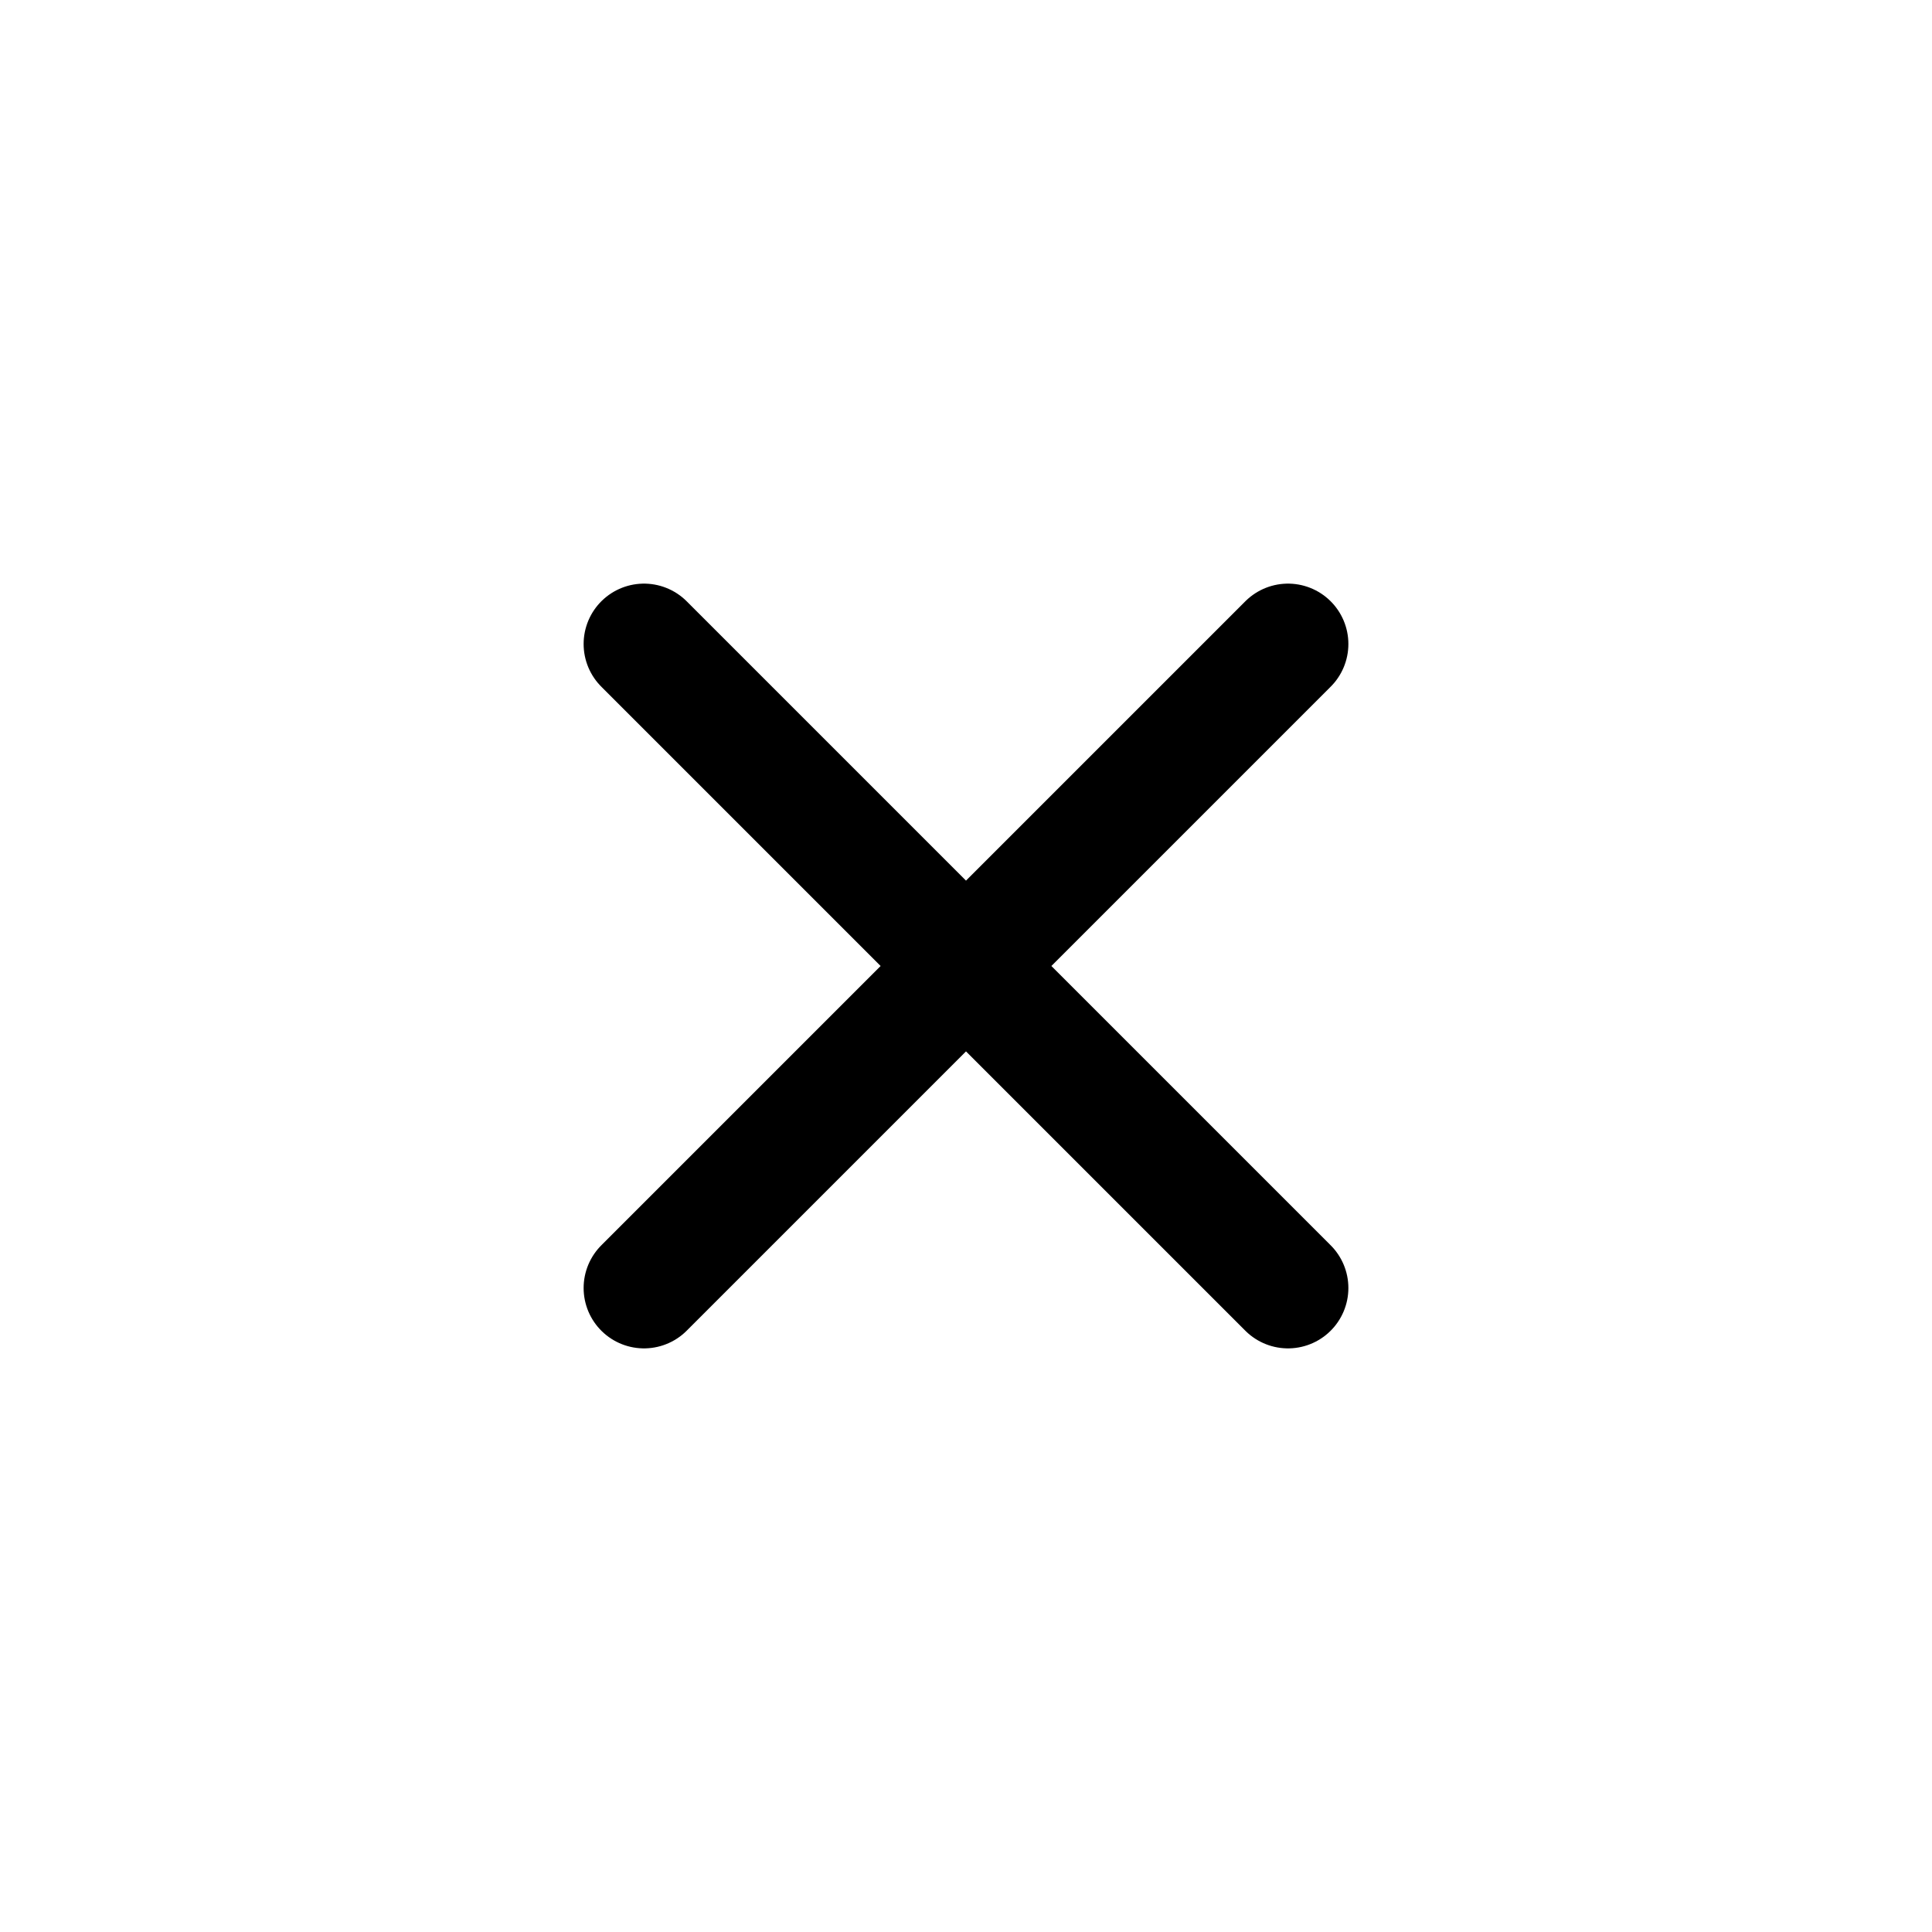
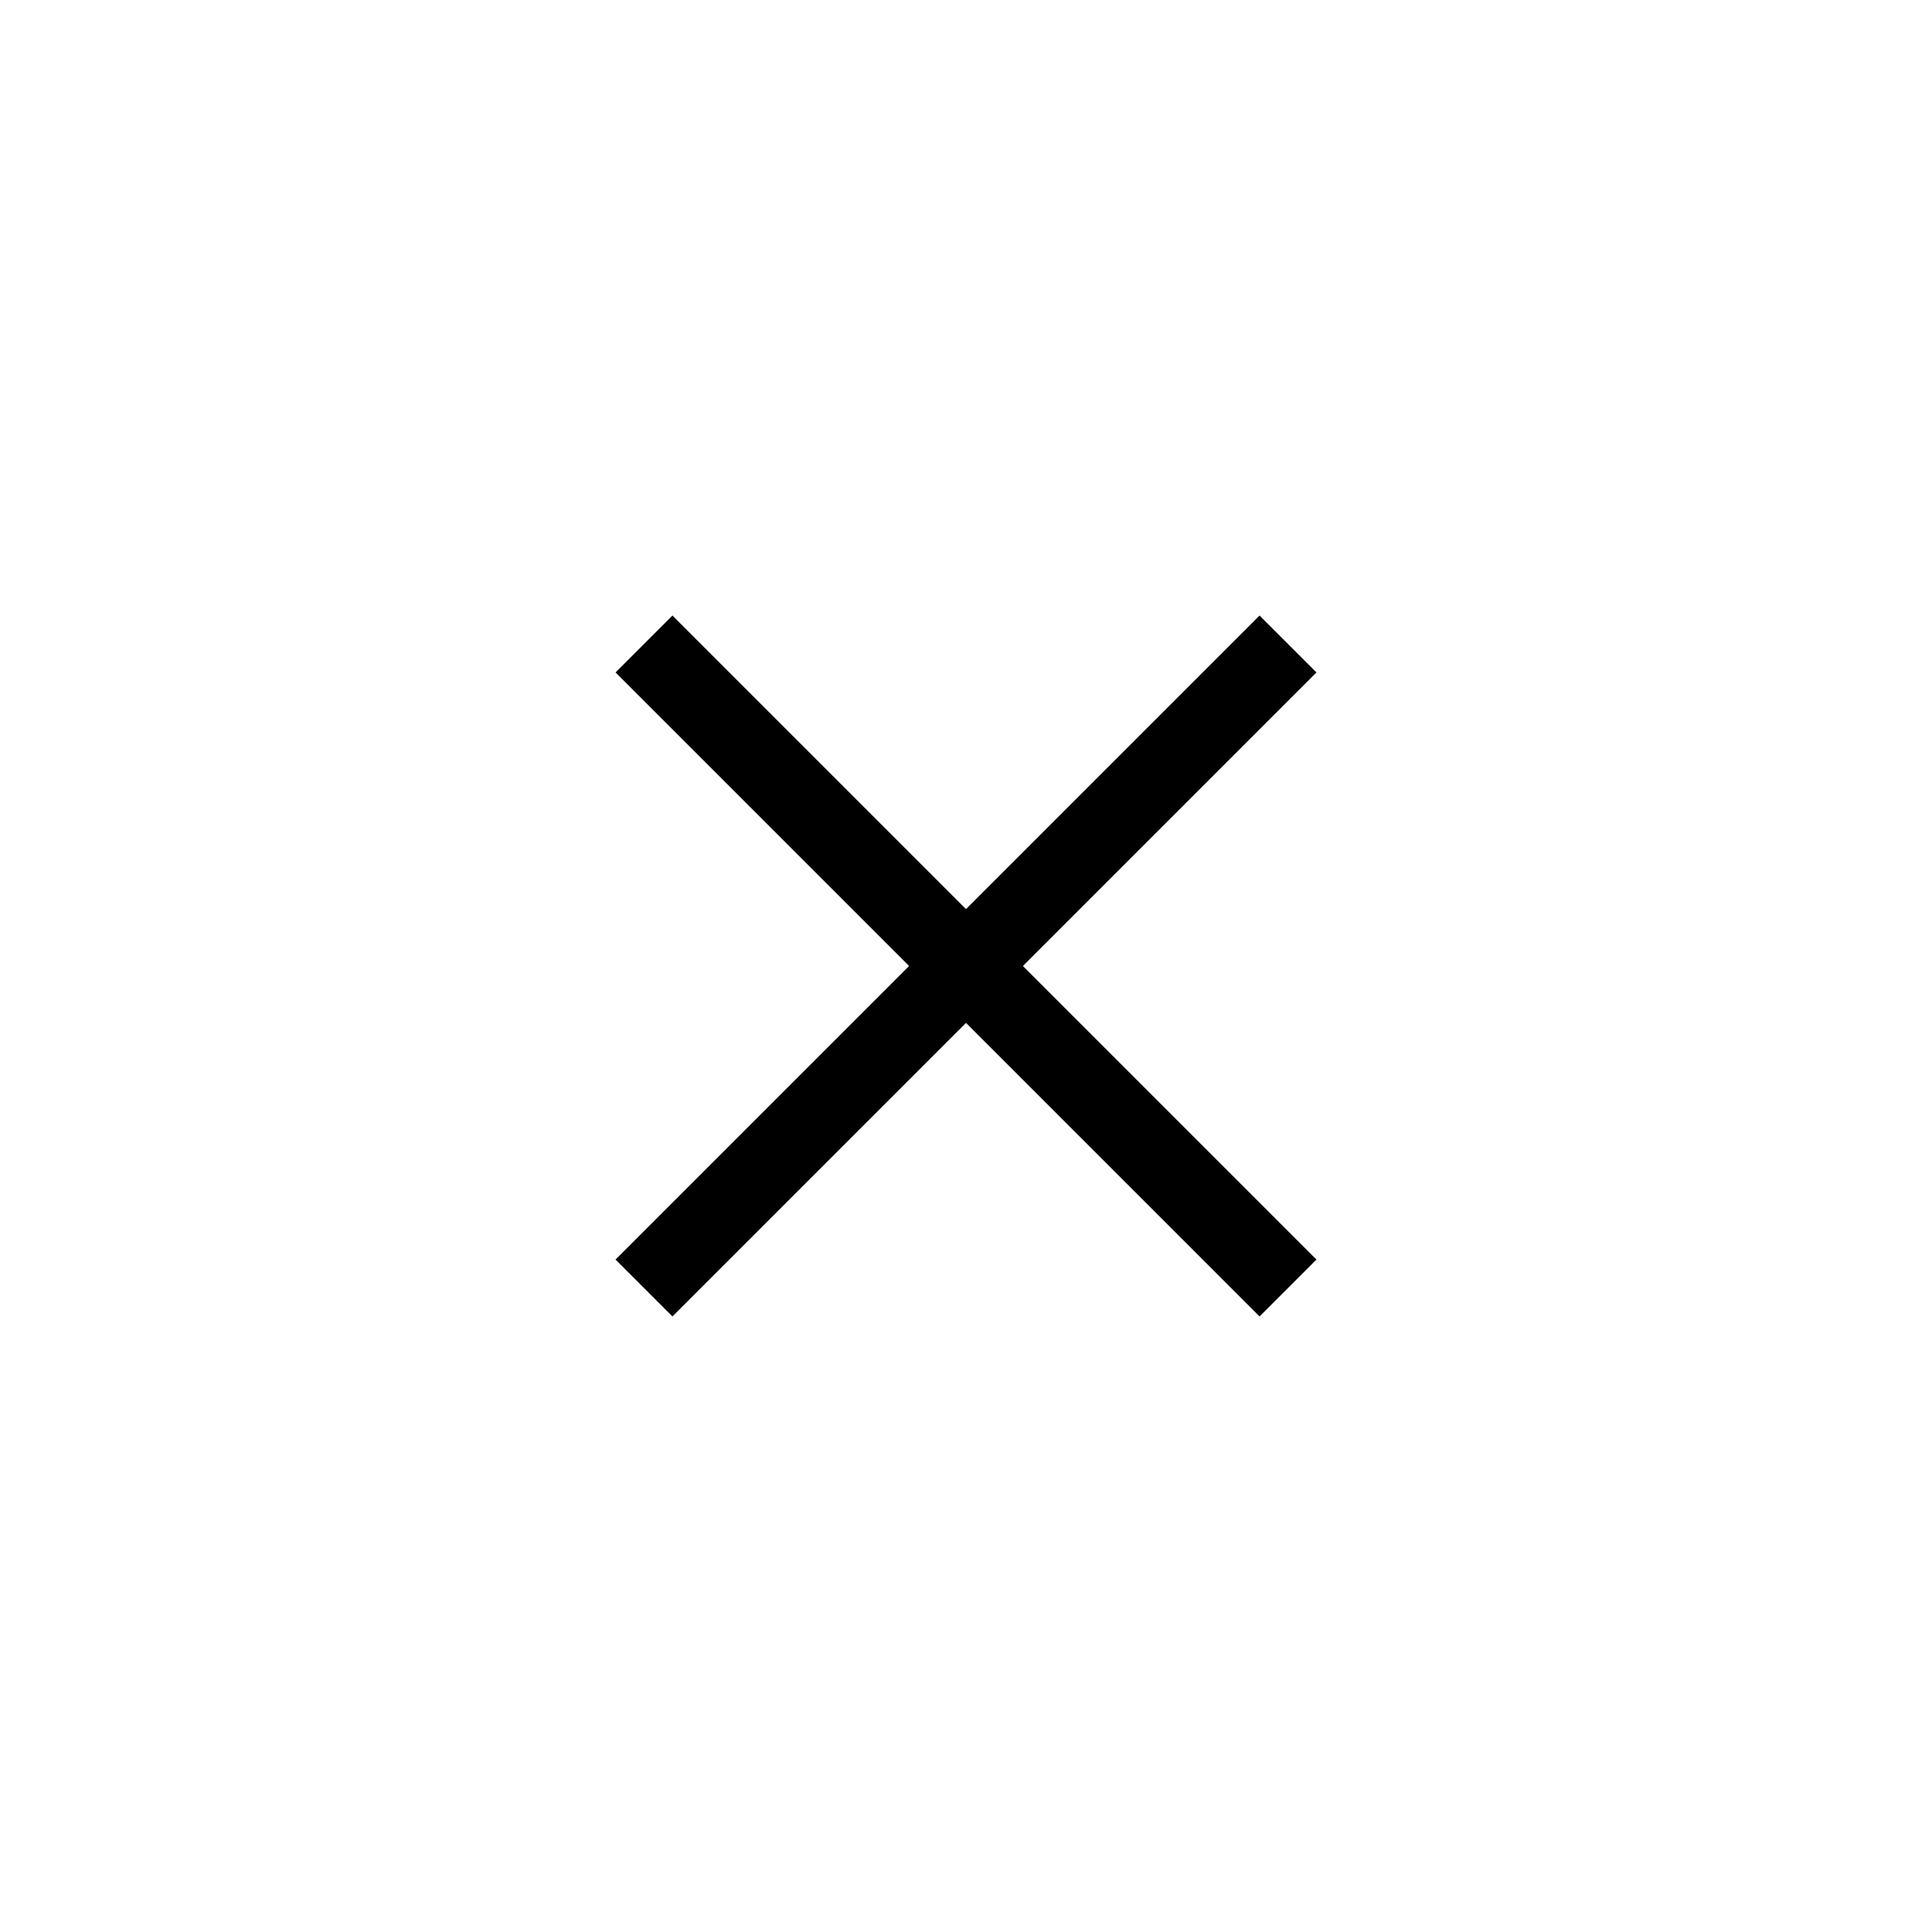
<svg xmlns="http://www.w3.org/2000/svg" width="800px" height="800px" viewBox="0 0 24 24" fill="none">
-   <path d="M16 8L8 16M8 8L16 16" stroke="#000000" stroke-width="1.5" stroke-linecap="round" stroke-linejoin="round" />
+   <path d="M16 8L8 16M8 8L16 16" stroke="#000000" strokeWidth="1.5" strokeLinecap="round" strokeLinejoin="round" />
</svg>
